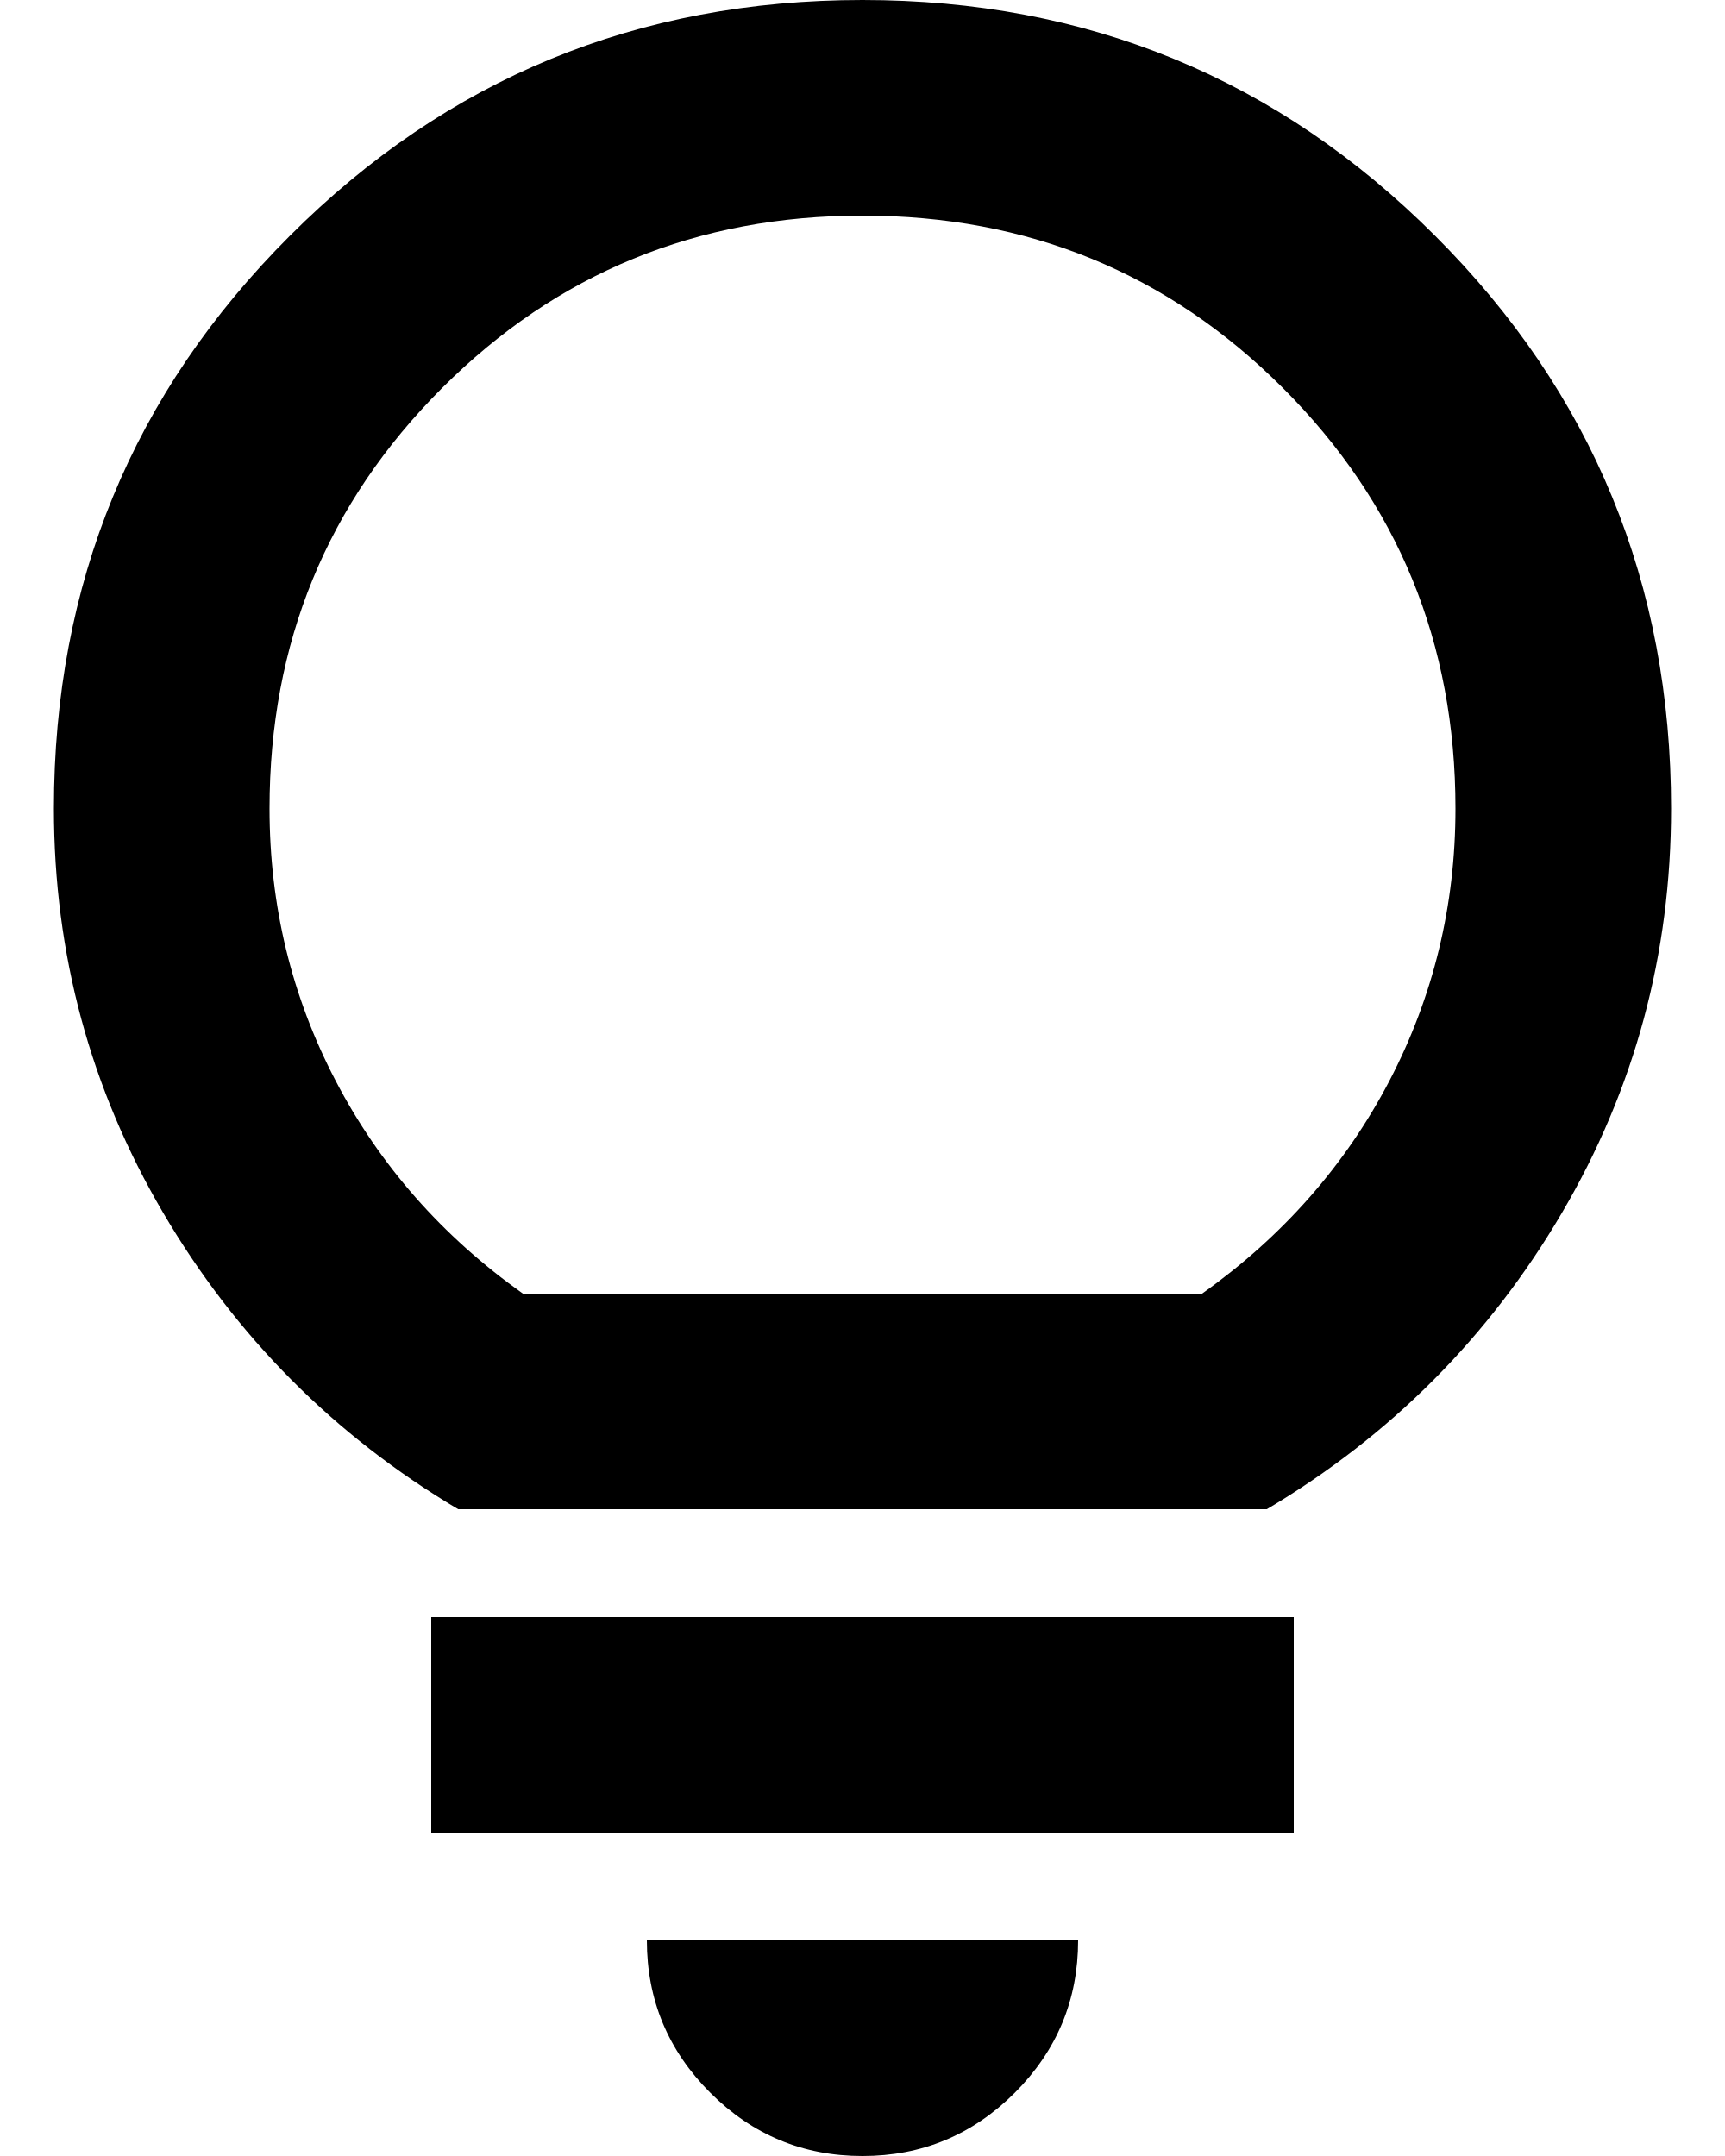
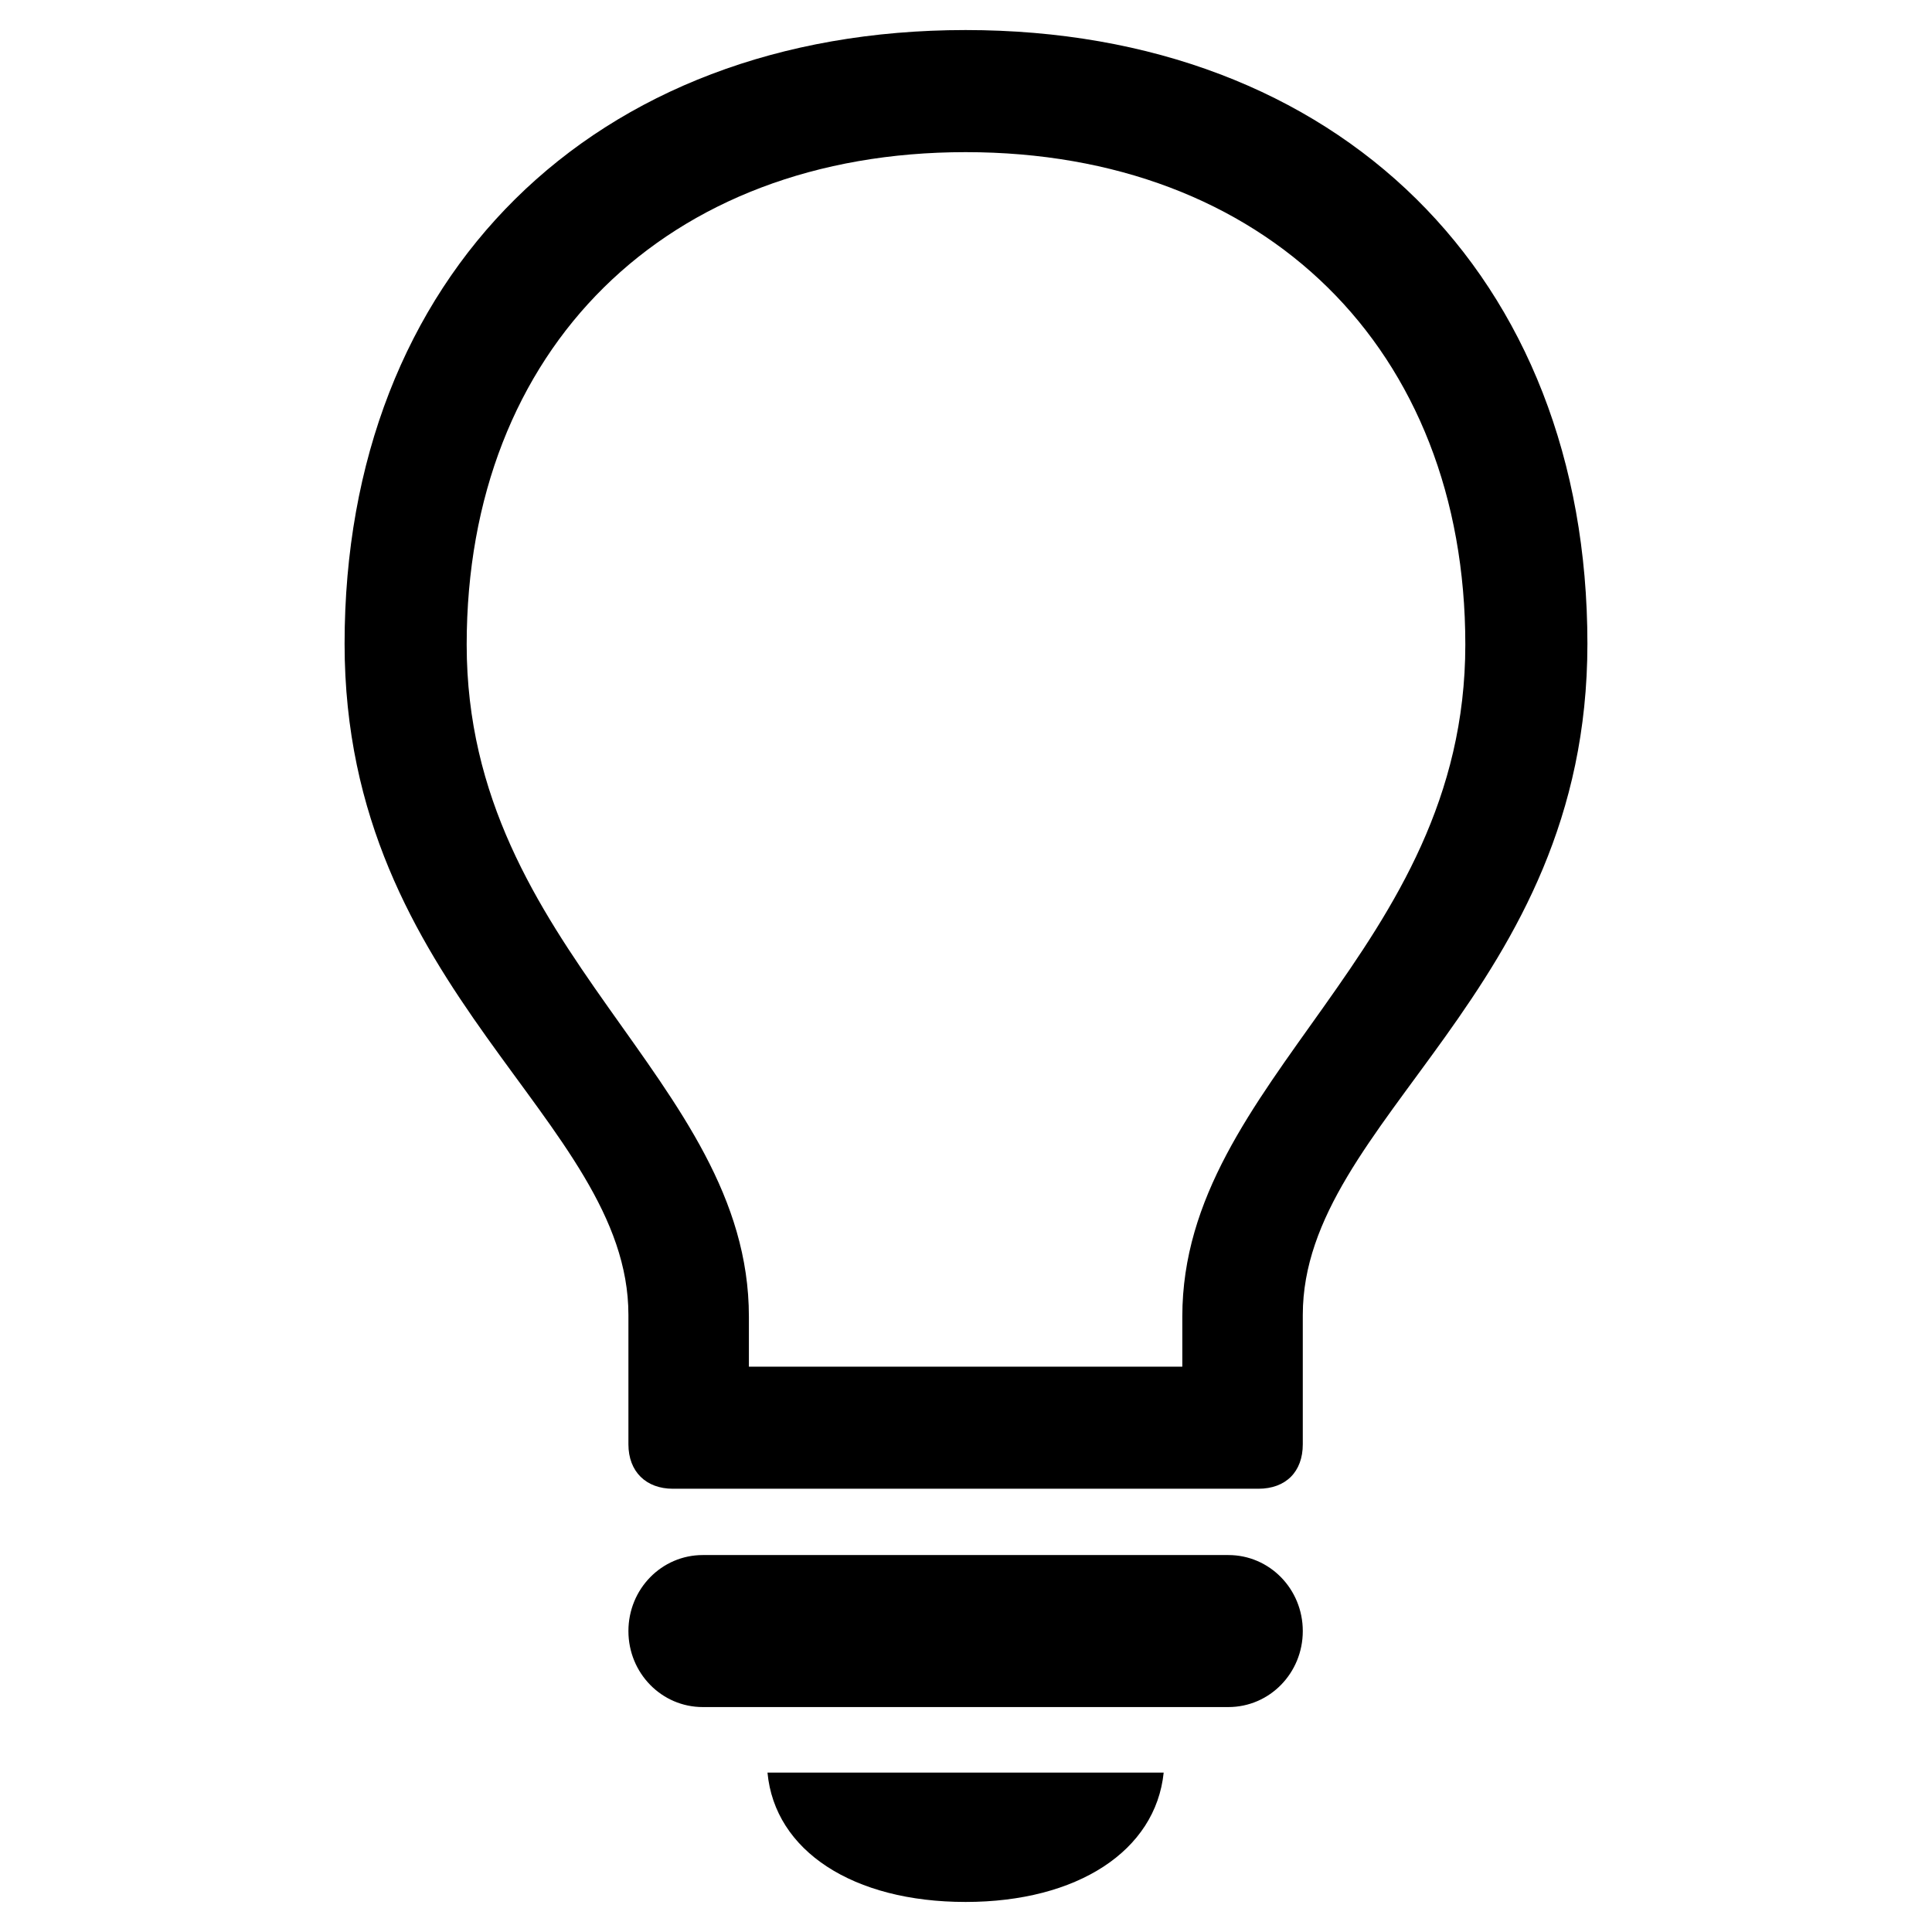
- <svg xmlns="http://www.w3.org/2000/svg" width="16" height="20" viewBox="0 0 16 20" fill="none">
-   <path d="M8 20C7.45 20 6.979 19.804 6.588 19.413C6.196 19.021 6 18.55 6 18H10C10 18.55 9.804 19.021 9.413 19.413C9.021 19.804 8.55 20 8 20ZM4 17V15H12V17H4ZM4.25 14C3.1 13.317 2.188 12.4 1.513 11.25C0.838 10.1 0.5 8.85 0.5 7.5C0.5 5.417 1.229 3.646 2.688 2.188C4.146 0.729 5.917 0 8 0C10.083 0 11.854 0.729 13.312 2.188C14.771 3.646 15.5 5.417 15.5 7.5C15.5 8.85 15.163 10.1 14.488 11.25C13.813 12.4 12.9 13.317 11.75 14H4.25ZM4.85 12H11.15C11.9 11.467 12.479 10.808 12.888 10.025C13.296 9.242 13.5 8.4 13.5 7.5C13.5 5.967 12.967 4.667 11.9 3.6C10.833 2.533 9.533 2 8 2C6.467 2 5.167 2.533 4.1 3.6C3.033 4.667 2.5 5.967 2.5 7.5C2.5 8.4 2.704 9.242 3.113 10.025C3.521 10.808 4.1 11.467 4.85 12Z" fill="black" />
+ <svg xmlns="http://www.w3.org/2000/svg" fill="current" width="800px" height="800px" viewBox="0 0 56 56">
+   <path d="M 19.504 43.152 L 36.473 43.152 C 37.27 43.152 37.762 42.66 37.762 41.863 L 37.762 38.113 C 37.762 32.441 46.012 28.785 46.012 18.66 C 46.012 7.996 38.793 .871 27.988 .871 C 17.184 .871 9.988 7.996 9.988 18.66 C 9.988 28.785 18.215 32.441 18.215 38.113 L 18.215 41.863 C 18.215 42.66 18.73 43.152 19.504 43.152 Z M 21.707 38.16 C 21.707 31.27 13.527 27.59 13.527 18.684 C 13.527 10.105 19.316 4.41 27.988 4.41 C 36.66 4.41 42.473 10.105 42.473 18.684 C 42.473 27.59 34.27 31.27 34.27 38.16 L 34.27 39.613 L 21.707 39.613 Z M 20.371 49.48 L 35.605 49.48 C 36.801 49.48 37.762 48.496 37.762 47.277 C 37.762 46.059 36.801 45.074 35.605 45.074 L 20.371 45.074 C 19.176 45.074 18.215 46.059 18.215 47.277 C 18.215 48.496 19.176 49.48 20.371 49.48 Z M 27.988 55.129 C 31.223 55.129 33.496 53.652 33.73 51.379 L 22.246 51.379 C 22.457 53.652 24.73 55.129 27.988 55.129 Z" />
</svg>
